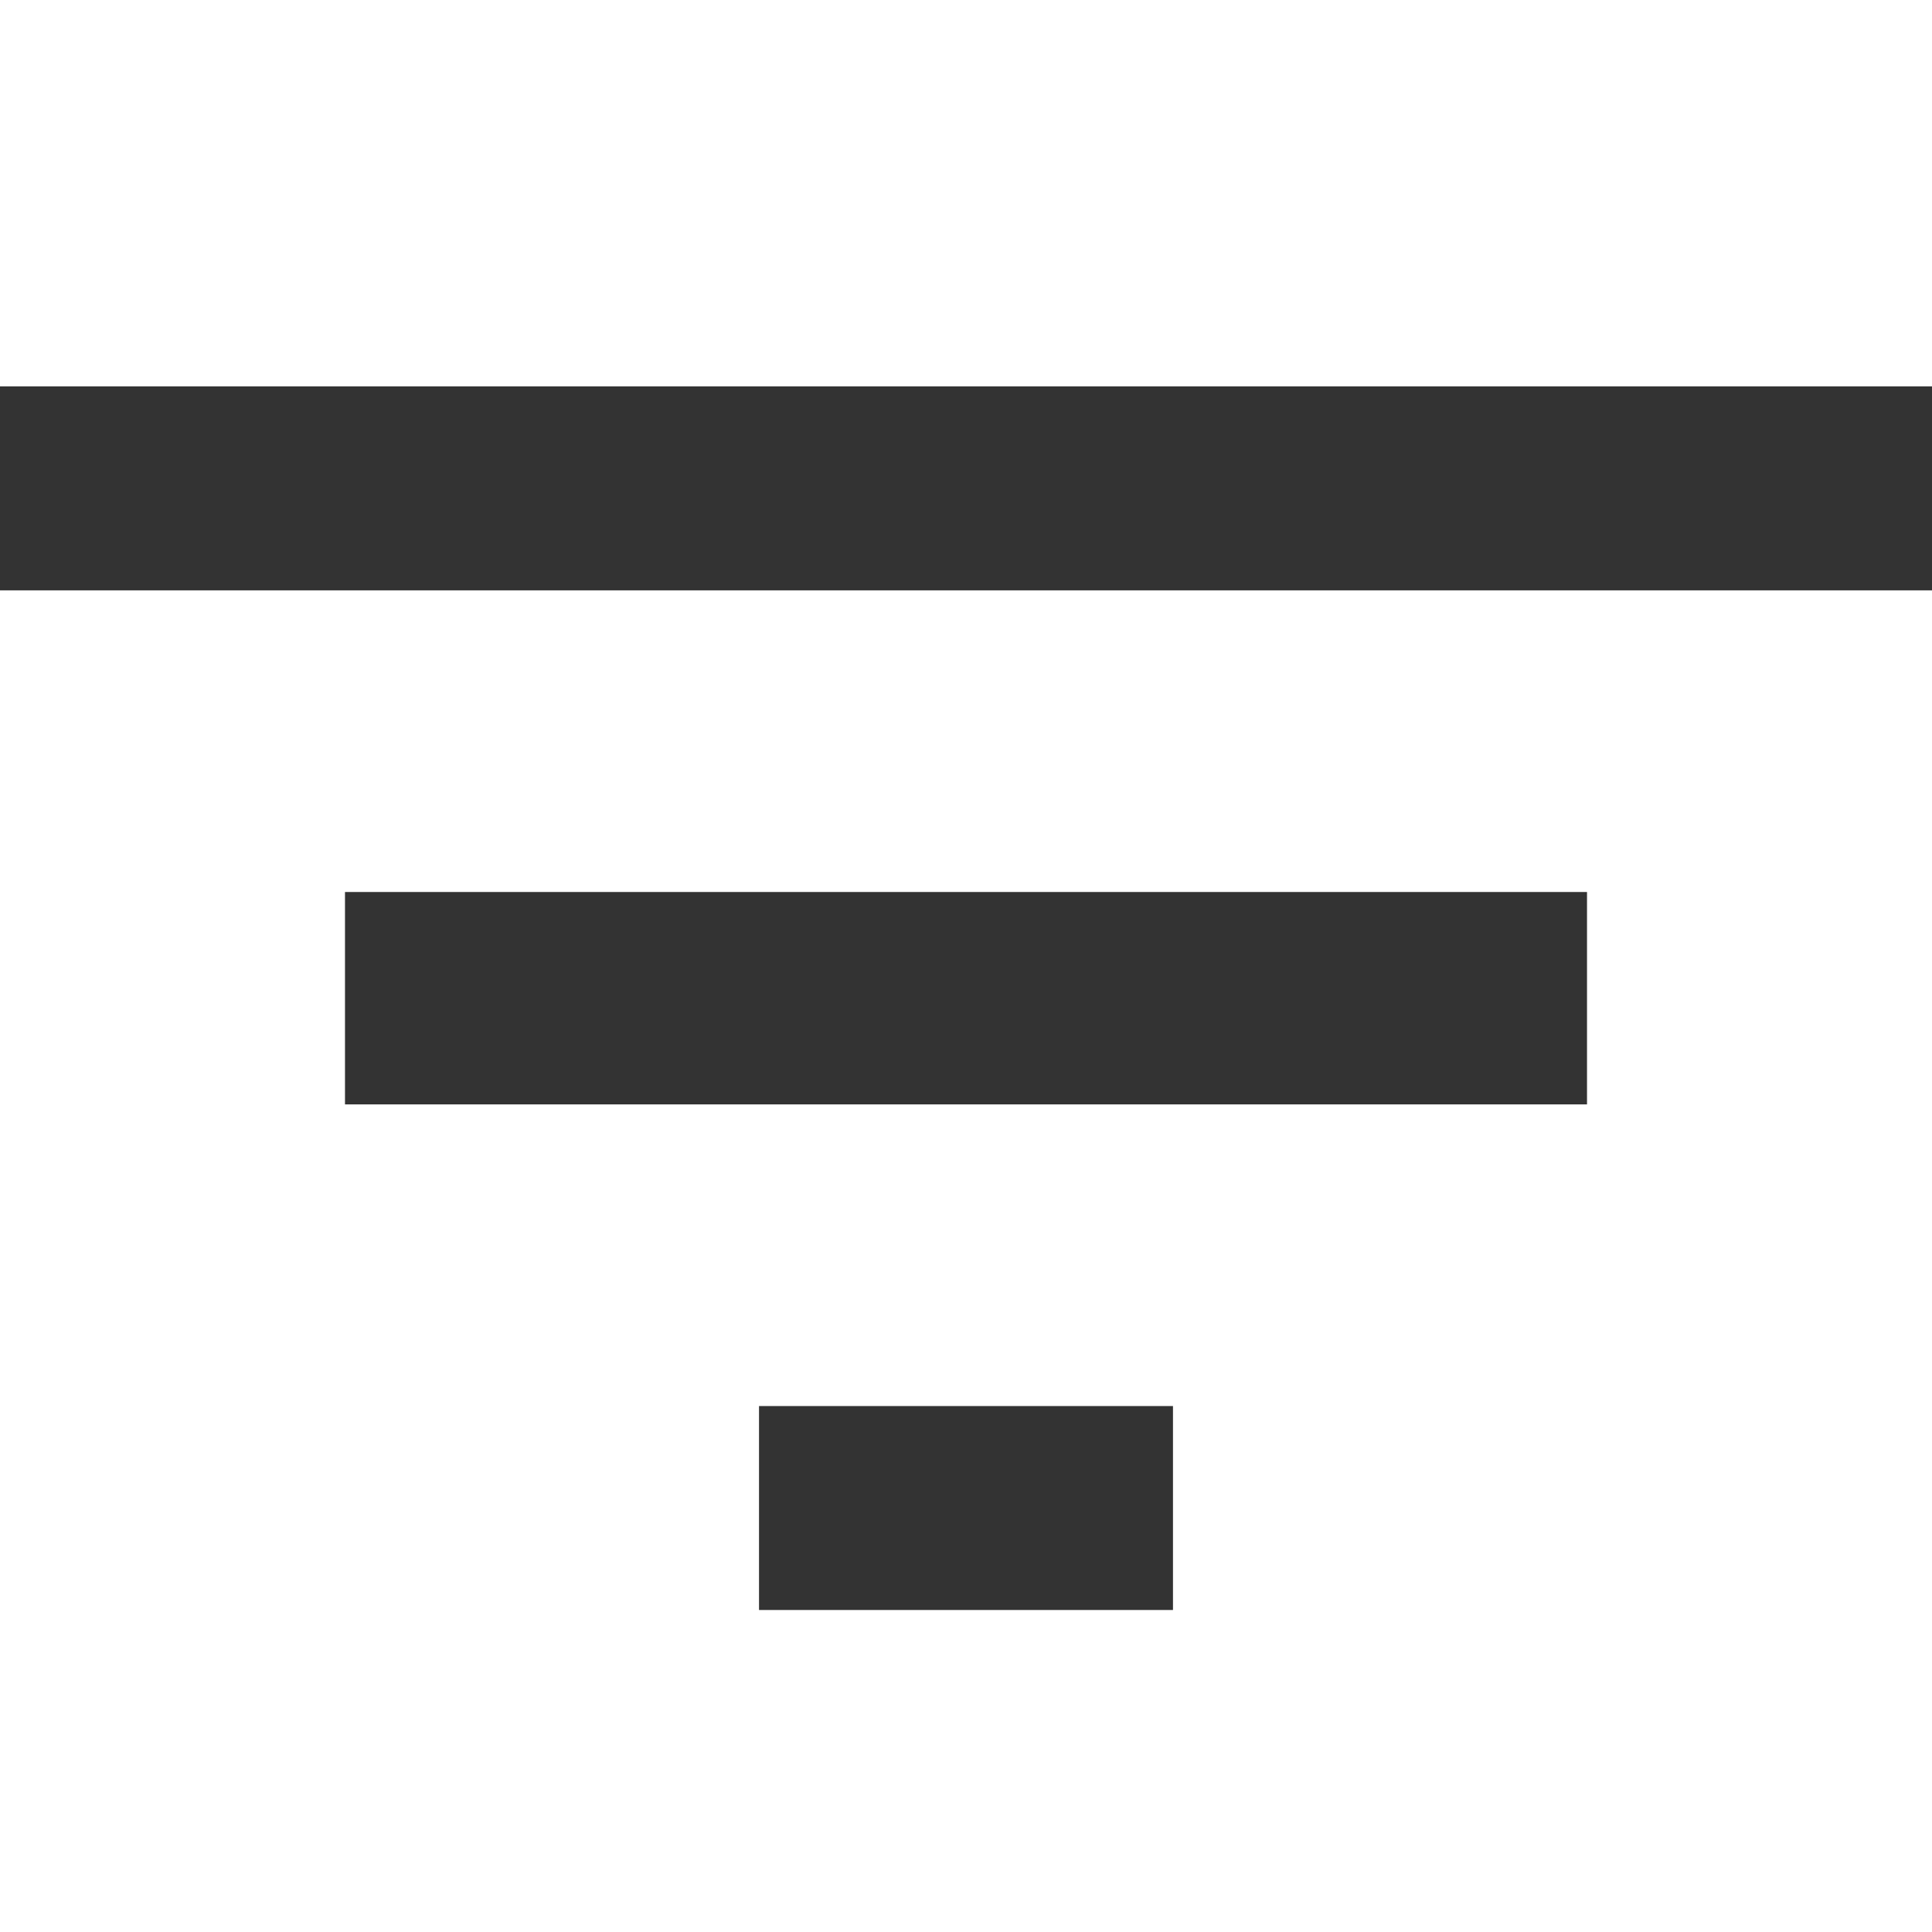
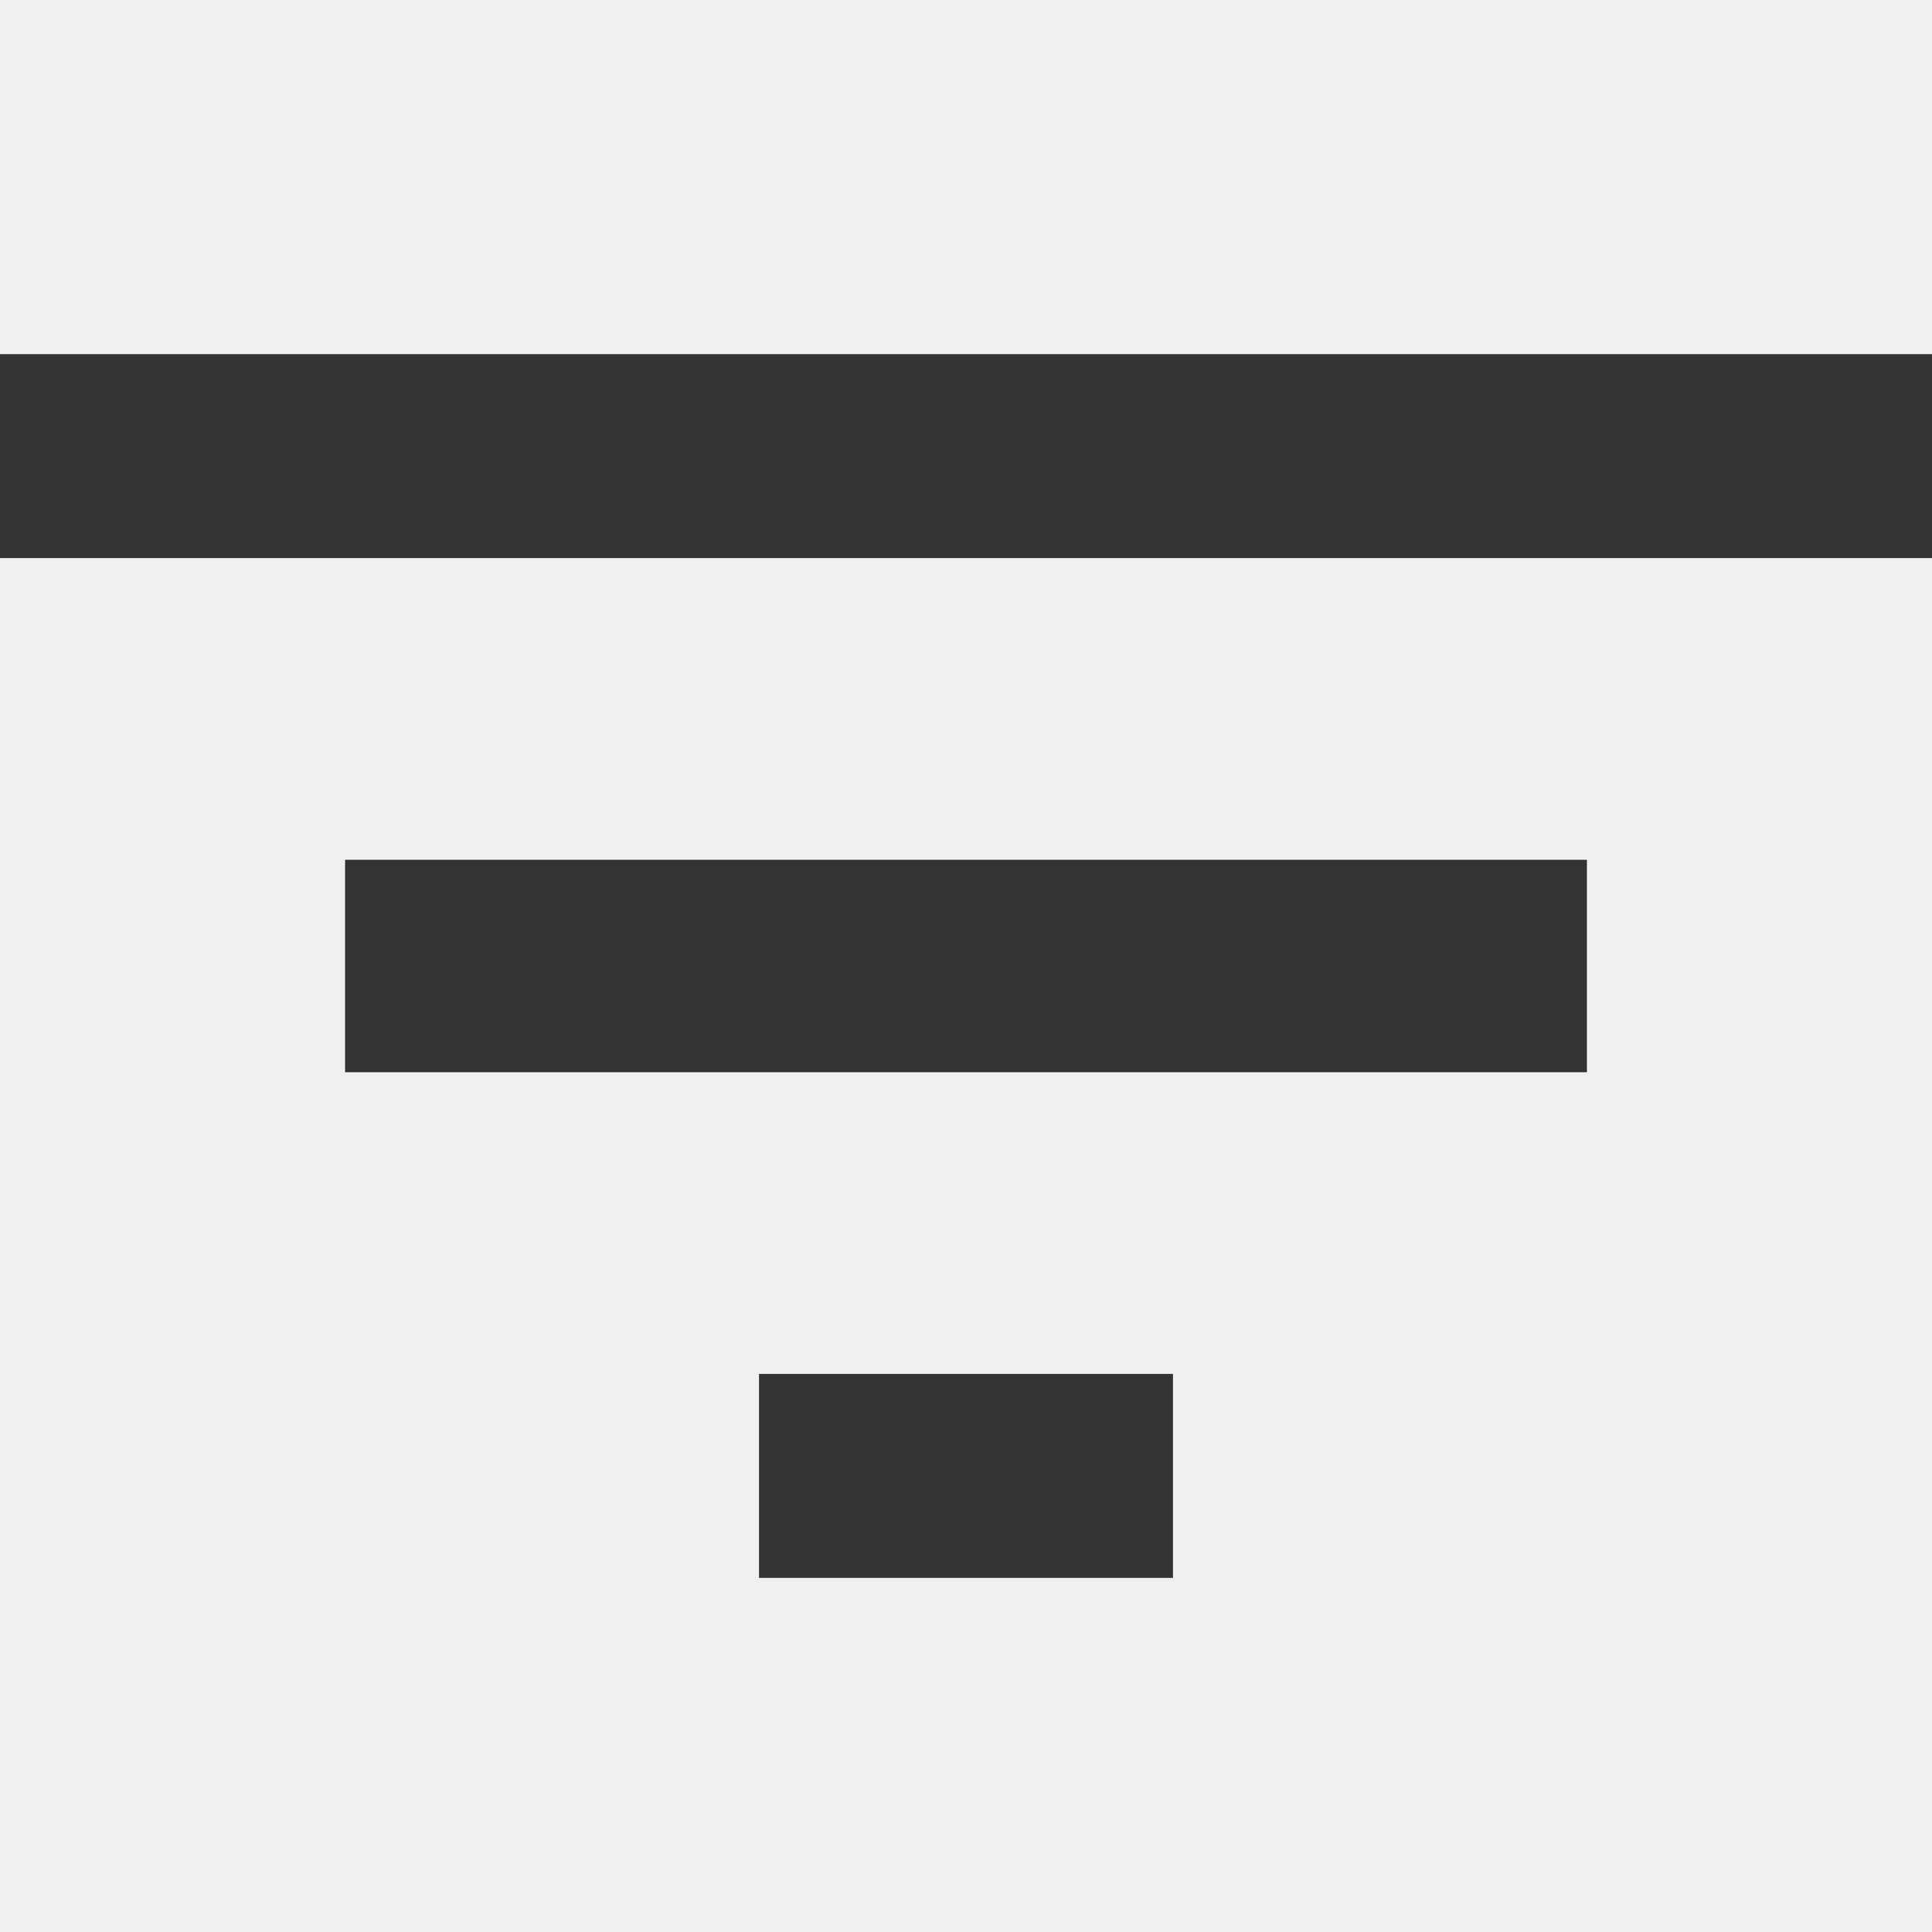
- <svg xmlns="http://www.w3.org/2000/svg" width="30" height="30" viewBox="0 0 30 30" style="background:#fff">
-   <g fill="none" fill-rule="evenodd">
-     <g>
-       <path fill="#FFF" d="M0 0H30V30H0z" />
-       <path fill="#333" fill-rule="nonzero" d="M30 9.167V6H0v3.167h30zm-5.357 7.982v-3.298H5.357v3.298h19.286zM18.214 25v-3.167h-6.428V25h6.428z" />
-     </g>
-   </g>
+ <svg xmlns="http://www.w3.org/2000/svg" t="1614590052260" class="icon" viewBox="0 0 1024 1024" version="1.1" p-id="2023" width="200" height="200">
+   <defs>
+     <style type="text/css" />
+   </defs>
+   <path d="M1024 295.8V187.7H0v108.1h1024zM841.1 568.3V455.7H182.9v112.6h658.2z m-219.4 268V728.2H402.3v108.1h219.4z" p-id="2024" fill="#333333" />
</svg>
